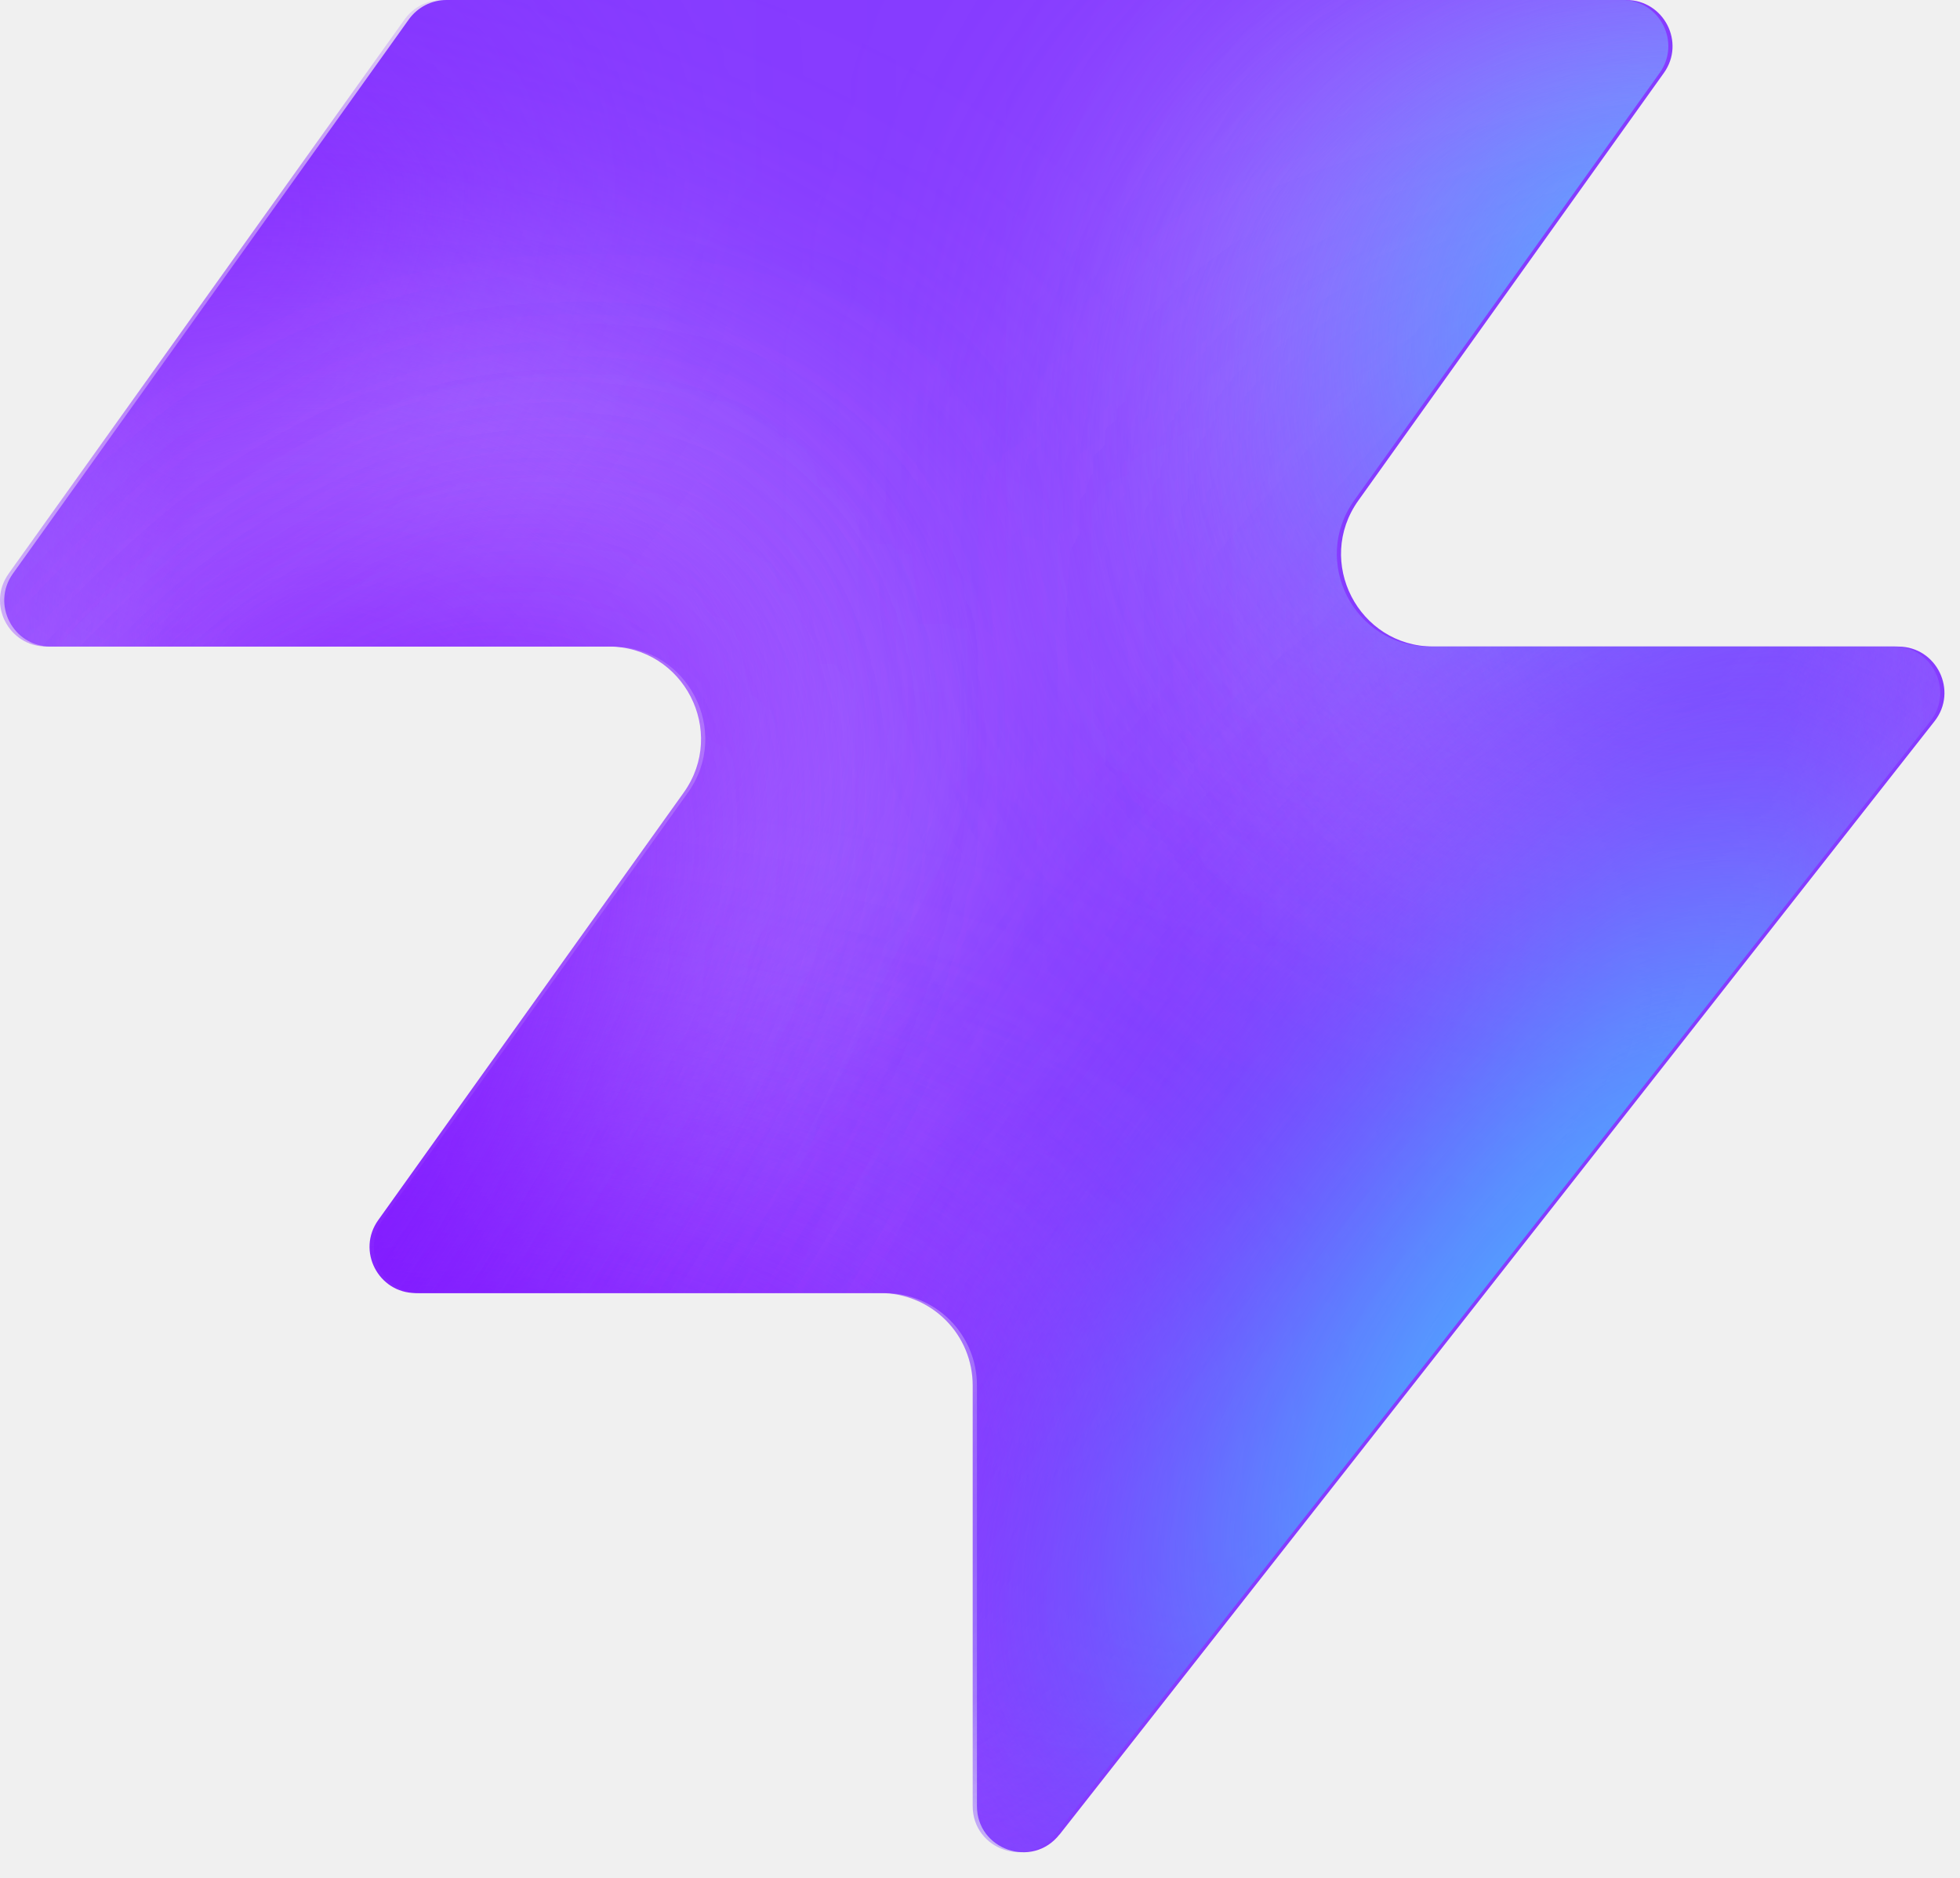
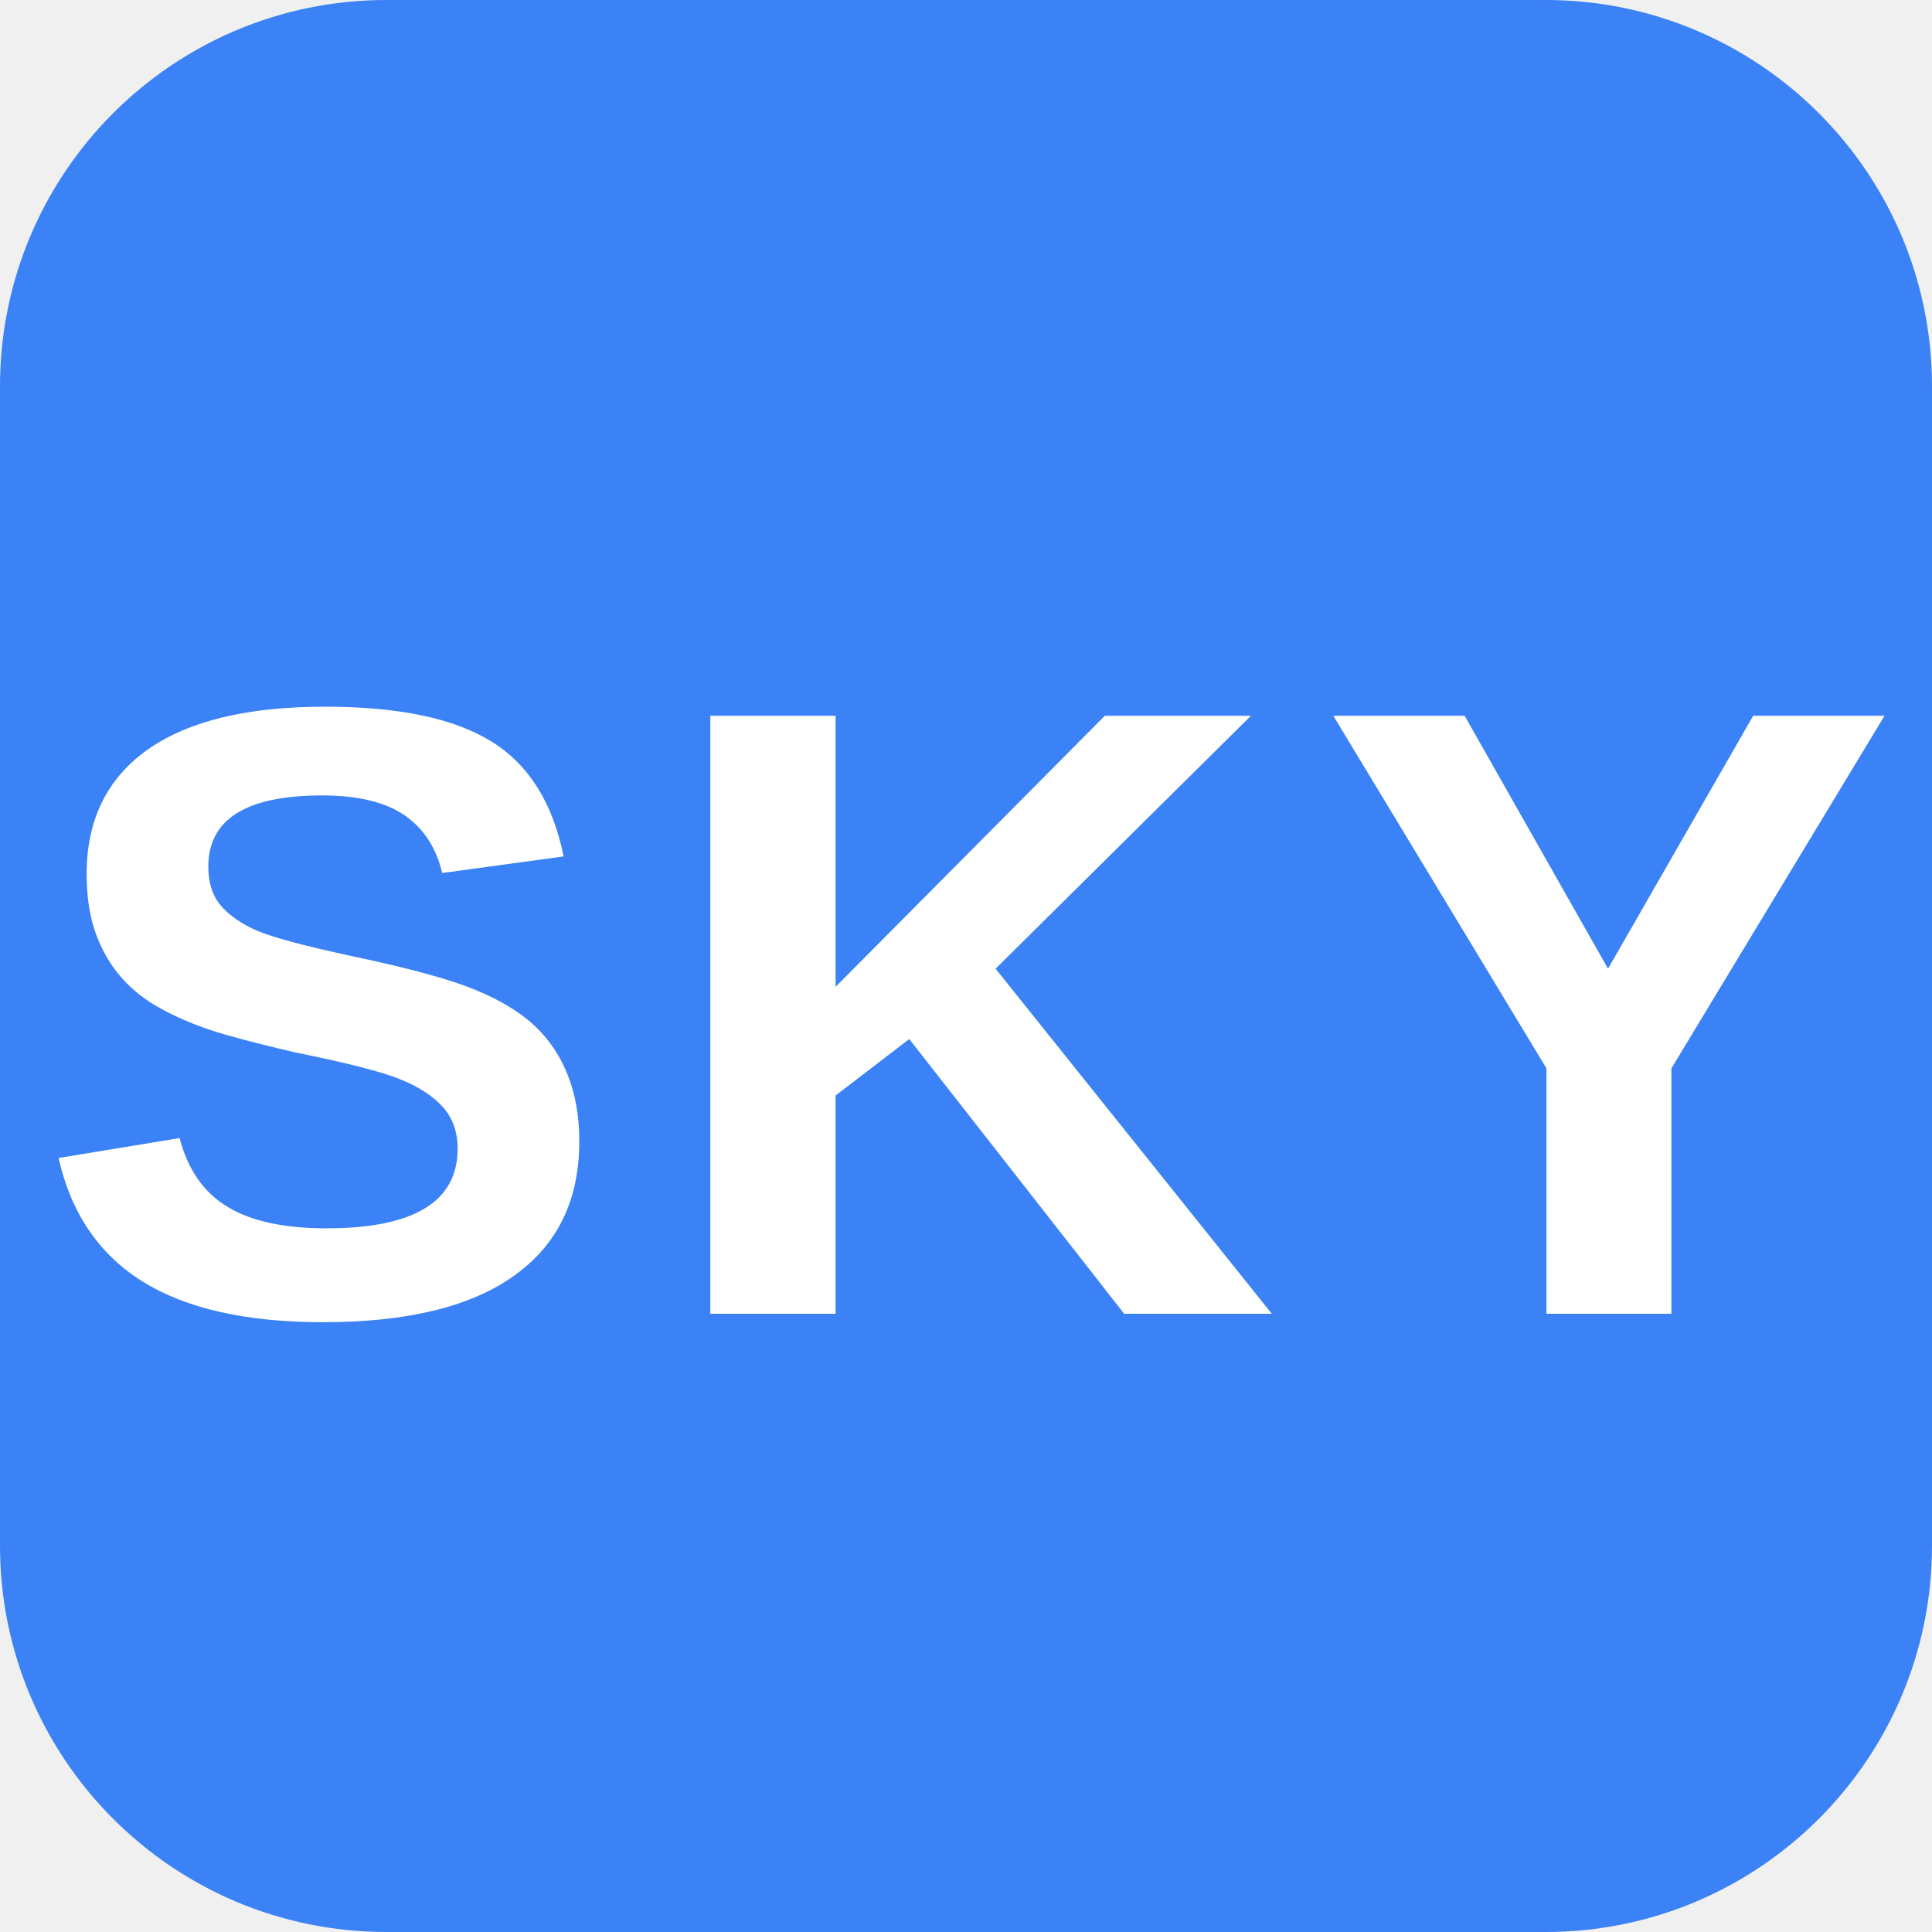
- <svg xmlns="http://www.w3.org/2000/svg" width="48" height="46" fill="none" viewBox="0 0 48 46">
-   <path fill="#863bff" d="M25.946 44.938c-.664.845-2.021.375-2.021-.698V33.937a2.26 2.26 0 0 0-2.262-2.262H10.287c-.92 0-1.456-1.04-.92-1.788l7.48-10.471c1.07-1.497 0-3.578-1.842-3.578H1.237c-.92 0-1.456-1.04-.92-1.788L10.013.474c.214-.297.556-.474.92-.474h28.894c.92 0 1.456 1.04.92 1.788l-7.48 10.471c-1.07 1.498 0 3.579 1.842 3.579h11.377c.943 0 1.473 1.088.89 1.83L25.947 44.94z" style="fill:#863bff;fill:color(display-p3 .525 .23 1);fill-opacity:1" />
-   <mask id="a" width="48" height="46" x="0" y="0" maskUnits="userSpaceOnUse" style="mask-type:alpha">
-     <path fill="#000" d="M25.842 44.938c-.664.844-2.021.375-2.021-.698V33.937a2.26 2.26 0 0 0-2.262-2.262H10.183c-.92 0-1.456-1.04-.92-1.788l7.48-10.471c1.07-1.498 0-3.579-1.842-3.579H1.133c-.92 0-1.456-1.04-.92-1.787L9.91.473c.214-.297.556-.474.92-.474h28.894c.92 0 1.456 1.04.92 1.788l-7.48 10.471c-1.07 1.498 0 3.578 1.842 3.578h11.377c.943 0 1.473 1.088.89 1.832L25.843 44.94z" style="fill:#000;fill-opacity:1" />
-   </mask>
-   <g mask="url(#a)">
-     <g filter="url(#b)">
-       <ellipse cx="5.508" cy="14.704" fill="#ede6ff" rx="5.508" ry="14.704" style="fill:#ede6ff;fill:color(display-p3 .927 .903 1);fill-opacity:1" transform="matrix(.00324 1 1 -.00324 -4.47 31.516)" />
-     </g>
-     <g filter="url(#c)">
-       <ellipse cx="10.399" cy="29.851" fill="#ede6ff" rx="10.399" ry="29.851" style="fill:#ede6ff;fill:color(display-p3 .927 .903 1);fill-opacity:1" transform="matrix(.00324 1 1 -.00324 -39.328 7.883)" />
-     </g>
-     <g filter="url(#d)">
-       <ellipse cx="5.508" cy="30.487" fill="#7e14ff" rx="5.508" ry="30.487" style="fill:#7e14ff;fill:color(display-p3 .492 .077 1);fill-opacity:1" transform="rotate(89.814 -25.913 -14.639)scale(1 -1)" />
-     </g>
-     <g filter="url(#e)">
-       <ellipse cx="5.508" cy="30.599" fill="#7e14ff" rx="5.508" ry="30.599" style="fill:#7e14ff;fill:color(display-p3 .492 .077 1);fill-opacity:1" transform="rotate(89.814 -32.644 -3.334)scale(1 -1)" />
-     </g>
-     <g filter="url(#f)">
-       <ellipse cx="5.508" cy="30.599" fill="#7e14ff" rx="5.508" ry="30.599" style="fill:#7e14ff;fill:color(display-p3 .492 .077 1);fill-opacity:1" transform="matrix(.00324 1 1 -.00324 -34.34 30.47)" />
-     </g>
-     <g filter="url(#g)">
-       <ellipse cx="14.072" cy="22.078" fill="#ede6ff" rx="14.072" ry="22.078" style="fill:#ede6ff;fill:color(display-p3 .927 .903 1);fill-opacity:1" transform="rotate(93.35 24.506 48.493)scale(-1 1)" />
-     </g>
-     <g filter="url(#h)">
-       <ellipse cx="3.47" cy="21.501" fill="#7e14ff" rx="3.47" ry="21.501" style="fill:#7e14ff;fill:color(display-p3 .492 .077 1);fill-opacity:1" transform="rotate(89.009 28.708 47.59)scale(-1 1)" />
-     </g>
-     <g filter="url(#i)">
-       <ellipse cx="3.47" cy="21.501" fill="#7e14ff" rx="3.47" ry="21.501" style="fill:#7e14ff;fill:color(display-p3 .492 .077 1);fill-opacity:1" transform="rotate(89.009 28.708 47.59)scale(-1 1)" />
-     </g>
-     <g filter="url(#j)">
-       <ellipse cx=".387" cy="8.972" fill="#7e14ff" rx="4.407" ry="29.108" style="fill:#7e14ff;fill:color(display-p3 .492 .077 1);fill-opacity:1" transform="rotate(39.51 .387 8.972)" />
-     </g>
-     <g filter="url(#k)">
-       <ellipse cx="47.523" cy="-6.092" fill="#7e14ff" rx="4.407" ry="29.108" style="fill:#7e14ff;fill:color(display-p3 .492 .077 1);fill-opacity:1" transform="rotate(37.892 47.523 -6.092)" />
-     </g>
-     <g filter="url(#l)">
-       <ellipse cx="41.412" cy="6.333" fill="#47bfff" rx="5.971" ry="9.665" style="fill:#47bfff;fill:color(display-p3 .28 .748 1);fill-opacity:1" transform="rotate(37.892 41.412 6.333)" />
-     </g>
-     <g filter="url(#m)">
-       <ellipse cx="-1.879" cy="38.332" fill="#7e14ff" rx="4.407" ry="29.108" style="fill:#7e14ff;fill:color(display-p3 .492 .077 1);fill-opacity:1" transform="rotate(37.892 -1.88 38.332)" />
-     </g>
-     <g filter="url(#n)">
-       <ellipse cx="-1.879" cy="38.332" fill="#7e14ff" rx="4.407" ry="29.108" style="fill:#7e14ff;fill:color(display-p3 .492 .077 1);fill-opacity:1" transform="rotate(37.892 -1.88 38.332)" />
-     </g>
-     <g filter="url(#o)">
-       <ellipse cx="35.651" cy="29.907" fill="#7e14ff" rx="4.407" ry="29.108" style="fill:#7e14ff;fill:color(display-p3 .492 .077 1);fill-opacity:1" transform="rotate(37.892 35.651 29.907)" />
-     </g>
-     <g filter="url(#p)">
-       <ellipse cx="38.418" cy="32.4" fill="#47bfff" rx="5.971" ry="15.297" style="fill:#47bfff;fill:color(display-p3 .28 .748 1);fill-opacity:1" transform="rotate(37.892 38.418 32.4)" />
-     </g>
-   </g>
-   <defs>
-     <filter id="b" width="60.045" height="41.654" x="-19.77" y="16.149" color-interpolation-filters="sRGB" filterUnits="userSpaceOnUse">
-       <feFlood flood-opacity="0" result="BackgroundImageFix" />
-       <feBlend in="SourceGraphic" in2="BackgroundImageFix" result="shape" />
-       <feGaussianBlur result="effect1_foregroundBlur_2002_17158" stdDeviation="7.659" />
-     </filter>
-     <filter id="c" width="90.34" height="51.437" x="-54.613" y="-7.533" color-interpolation-filters="sRGB" filterUnits="userSpaceOnUse">
-       <feFlood flood-opacity="0" result="BackgroundImageFix" />
-       <feBlend in="SourceGraphic" in2="BackgroundImageFix" result="shape" />
-       <feGaussianBlur result="effect1_foregroundBlur_2002_17158" stdDeviation="7.659" />
-     </filter>
-     <filter id="d" width="79.355" height="29.4" x="-49.64" y="2.03" color-interpolation-filters="sRGB" filterUnits="userSpaceOnUse">
-       <feFlood flood-opacity="0" result="BackgroundImageFix" />
-       <feBlend in="SourceGraphic" in2="BackgroundImageFix" result="shape" />
-       <feGaussianBlur result="effect1_foregroundBlur_2002_17158" stdDeviation="4.596" />
-     </filter>
-     <filter id="e" width="79.579" height="29.4" x="-45.045" y="20.029" color-interpolation-filters="sRGB" filterUnits="userSpaceOnUse">
-       <feFlood flood-opacity="0" result="BackgroundImageFix" />
-       <feBlend in="SourceGraphic" in2="BackgroundImageFix" result="shape" />
-       <feGaussianBlur result="effect1_foregroundBlur_2002_17158" stdDeviation="4.596" />
-     </filter>
-     <filter id="f" width="79.579" height="29.4" x="-43.513" y="21.178" color-interpolation-filters="sRGB" filterUnits="userSpaceOnUse">
-       <feFlood flood-opacity="0" result="BackgroundImageFix" />
-       <feBlend in="SourceGraphic" in2="BackgroundImageFix" result="shape" />
-       <feGaussianBlur result="effect1_foregroundBlur_2002_17158" stdDeviation="4.596" />
-     </filter>
-     <filter id="g" width="74.749" height="58.852" x="15.756" y="-17.901" color-interpolation-filters="sRGB" filterUnits="userSpaceOnUse">
-       <feFlood flood-opacity="0" result="BackgroundImageFix" />
-       <feBlend in="SourceGraphic" in2="BackgroundImageFix" result="shape" />
-       <feGaussianBlur result="effect1_foregroundBlur_2002_17158" stdDeviation="7.659" />
-     </filter>
-     <filter id="h" width="61.377" height="25.362" x="23.548" y="2.284" color-interpolation-filters="sRGB" filterUnits="userSpaceOnUse">
-       <feFlood flood-opacity="0" result="BackgroundImageFix" />
-       <feBlend in="SourceGraphic" in2="BackgroundImageFix" result="shape" />
-       <feGaussianBlur result="effect1_foregroundBlur_2002_17158" stdDeviation="4.596" />
-     </filter>
-     <filter id="i" width="61.377" height="25.362" x="23.548" y="2.284" color-interpolation-filters="sRGB" filterUnits="userSpaceOnUse">
-       <feFlood flood-opacity="0" result="BackgroundImageFix" />
-       <feBlend in="SourceGraphic" in2="BackgroundImageFix" result="shape" />
-       <feGaussianBlur result="effect1_foregroundBlur_2002_17158" stdDeviation="4.596" />
-     </filter>
-     <filter id="j" width="56.045" height="63.649" x="-27.636" y="-22.853" color-interpolation-filters="sRGB" filterUnits="userSpaceOnUse">
-       <feFlood flood-opacity="0" result="BackgroundImageFix" />
-       <feBlend in="SourceGraphic" in2="BackgroundImageFix" result="shape" />
-       <feGaussianBlur result="effect1_foregroundBlur_2002_17158" stdDeviation="4.596" />
-     </filter>
-     <filter id="k" width="54.814" height="64.646" x="20.116" y="-38.415" color-interpolation-filters="sRGB" filterUnits="userSpaceOnUse">
-       <feFlood flood-opacity="0" result="BackgroundImageFix" />
-       <feBlend in="SourceGraphic" in2="BackgroundImageFix" result="shape" />
-       <feGaussianBlur result="effect1_foregroundBlur_2002_17158" stdDeviation="4.596" />
-     </filter>
-     <filter id="l" width="33.541" height="35.313" x="24.641" y="-11.323" color-interpolation-filters="sRGB" filterUnits="userSpaceOnUse">
-       <feFlood flood-opacity="0" result="BackgroundImageFix" />
-       <feBlend in="SourceGraphic" in2="BackgroundImageFix" result="shape" />
-       <feGaussianBlur result="effect1_foregroundBlur_2002_17158" stdDeviation="4.596" />
-     </filter>
-     <filter id="m" width="54.814" height="64.646" x="-29.286" y="6.009" color-interpolation-filters="sRGB" filterUnits="userSpaceOnUse">
-       <feFlood flood-opacity="0" result="BackgroundImageFix" />
-       <feBlend in="SourceGraphic" in2="BackgroundImageFix" result="shape" />
-       <feGaussianBlur result="effect1_foregroundBlur_2002_17158" stdDeviation="4.596" />
-     </filter>
-     <filter id="n" width="54.814" height="64.646" x="-29.286" y="6.009" color-interpolation-filters="sRGB" filterUnits="userSpaceOnUse">
-       <feFlood flood-opacity="0" result="BackgroundImageFix" />
-       <feBlend in="SourceGraphic" in2="BackgroundImageFix" result="shape" />
-       <feGaussianBlur result="effect1_foregroundBlur_2002_17158" stdDeviation="4.596" />
-     </filter>
-     <filter id="o" width="54.814" height="64.646" x="8.244" y="-2.416" color-interpolation-filters="sRGB" filterUnits="userSpaceOnUse">
-       <feFlood flood-opacity="0" result="BackgroundImageFix" />
-       <feBlend in="SourceGraphic" in2="BackgroundImageFix" result="shape" />
-       <feGaussianBlur result="effect1_foregroundBlur_2002_17158" stdDeviation="4.596" />
-     </filter>
-     <filter id="p" width="39.409" height="43.623" x="18.713" y="10.588" color-interpolation-filters="sRGB" filterUnits="userSpaceOnUse">
-       <feFlood flood-opacity="0" result="BackgroundImageFix" />
-       <feBlend in="SourceGraphic" in2="BackgroundImageFix" result="shape" />
-       <feGaussianBlur result="effect1_foregroundBlur_2002_17158" stdDeviation="4.596" />
-     </filter>
-   </defs>
+ <svg xmlns="http://www.w3.org/2000/svg" viewBox="0 0 100 100">
+   <rect width="100" height="100" rx="20" fill="#3b82f6" />
+   <text x="50" y="68" font-family="Arial, sans-serif" font-size="45" font-weight="bold" fill="#ffffff" text-anchor="middle" letter-spacing="2">SKY</text>
</svg>
